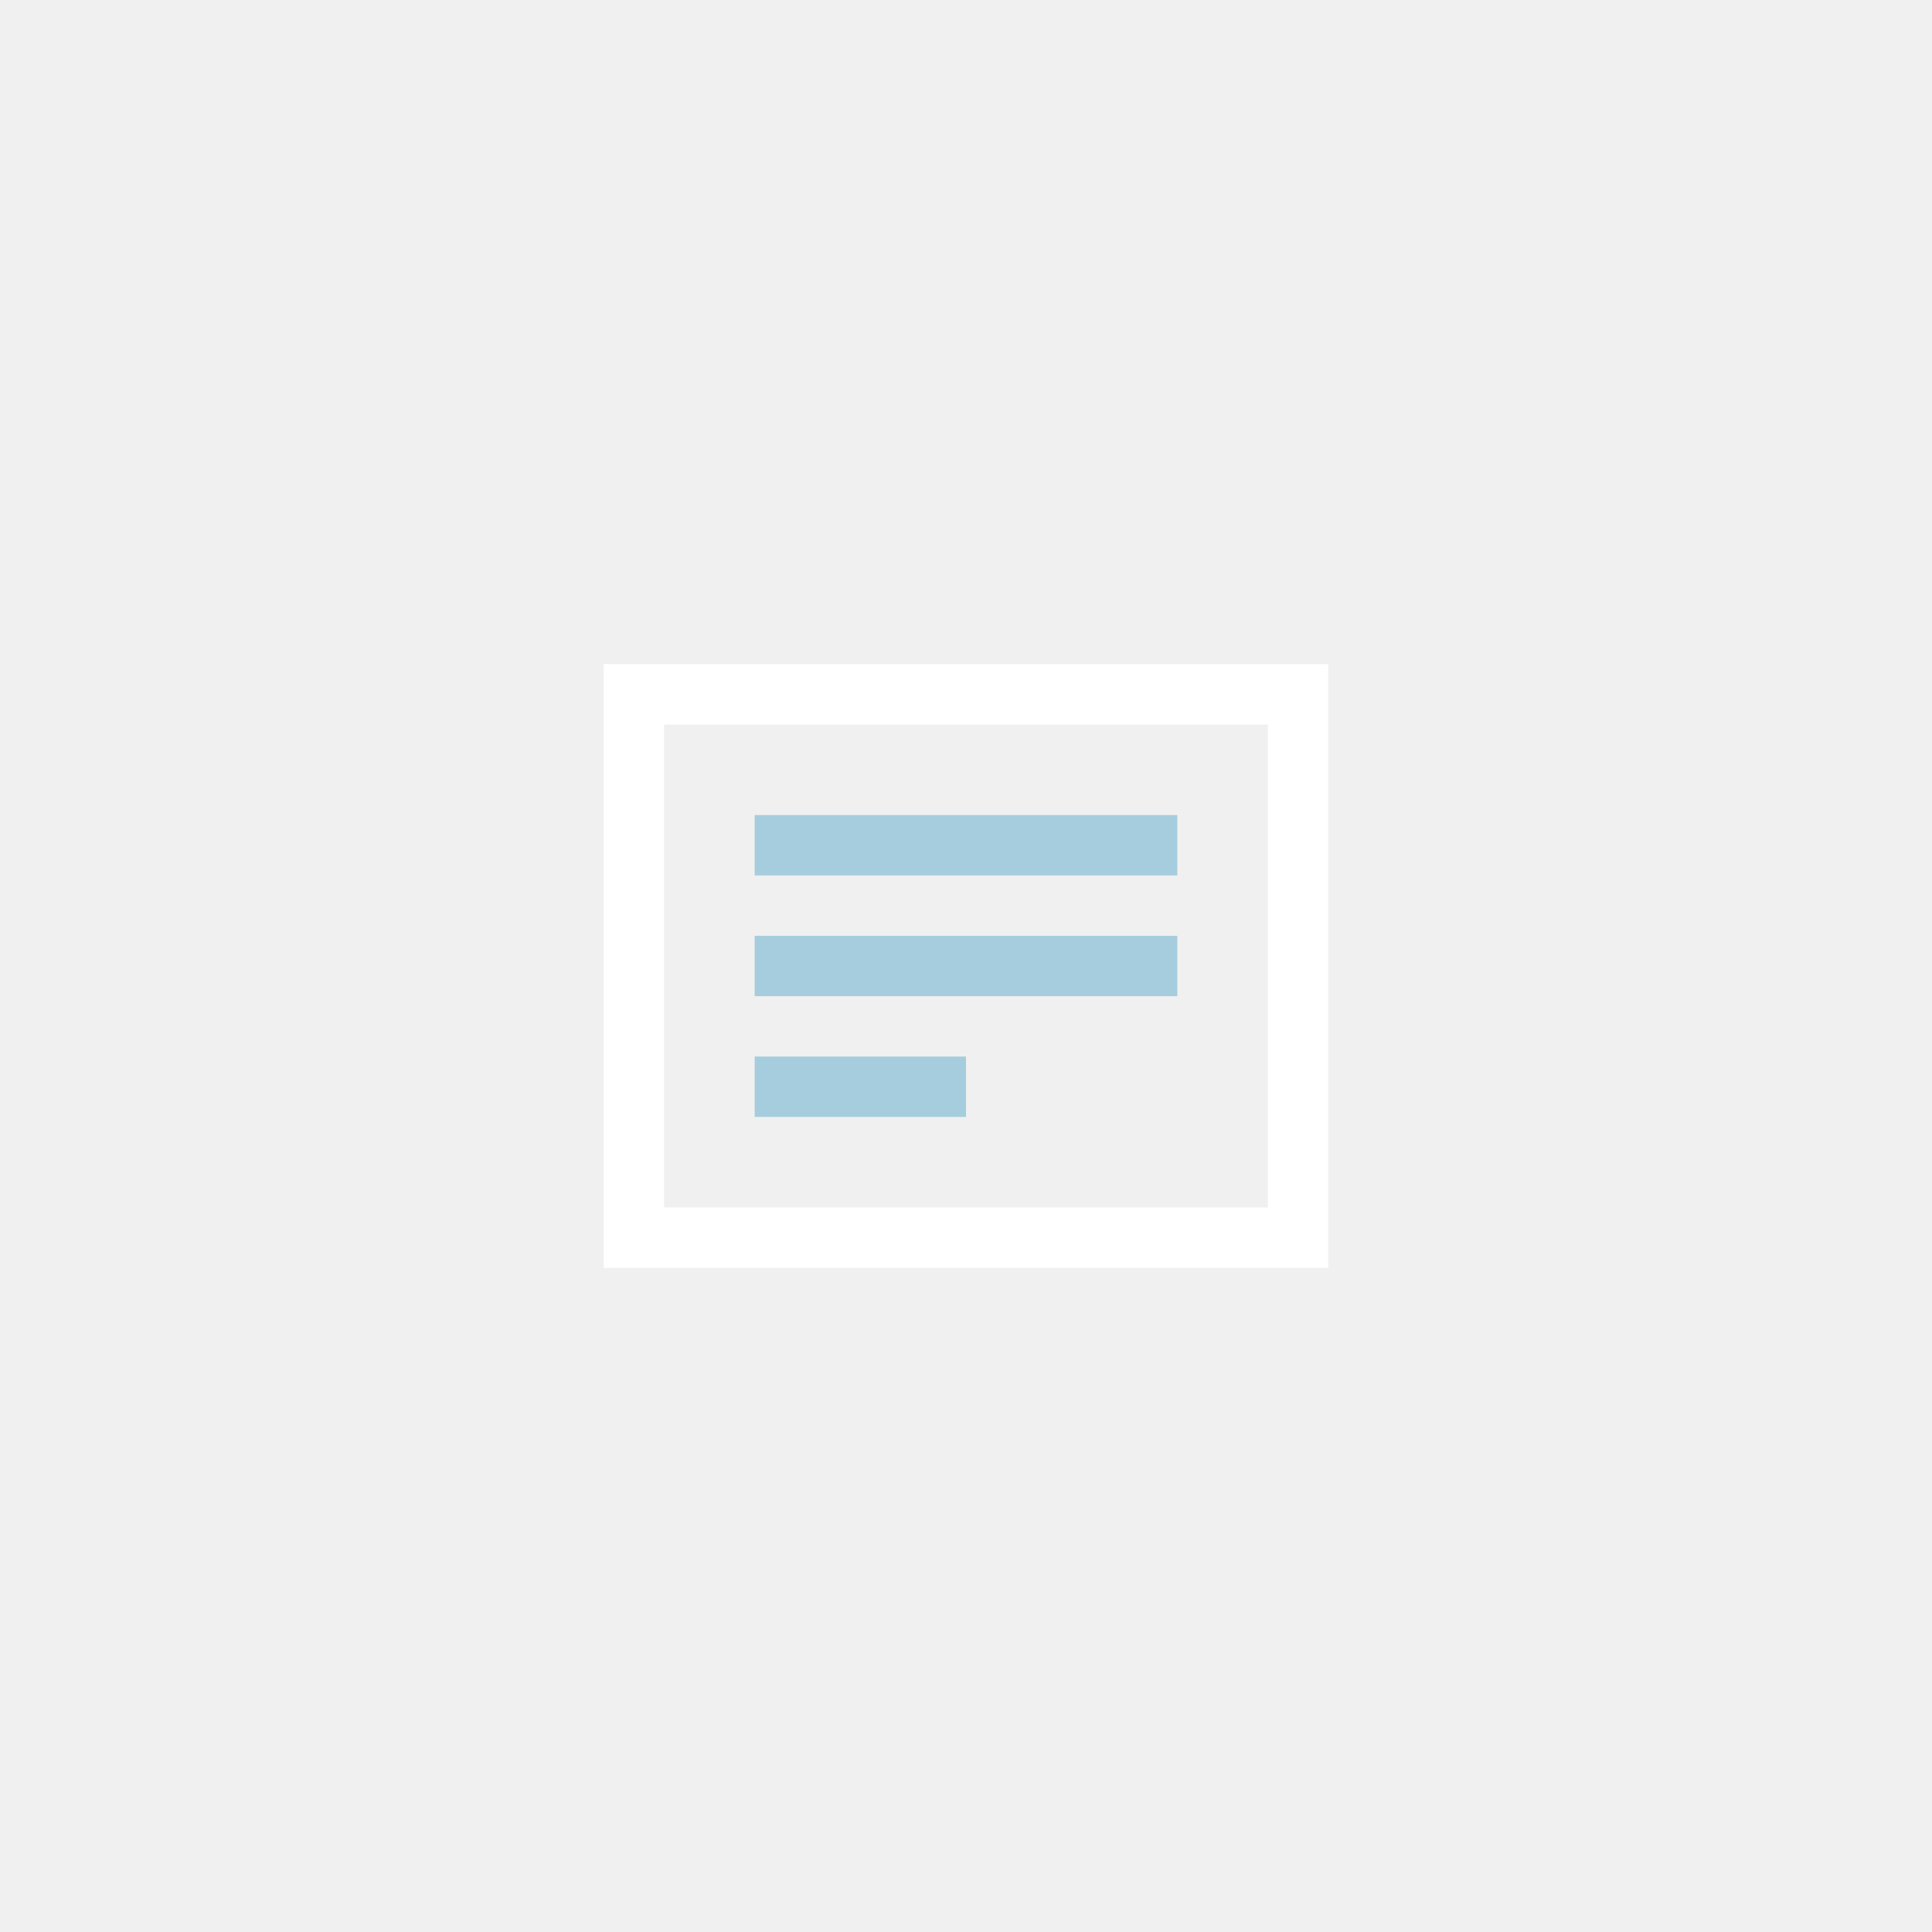
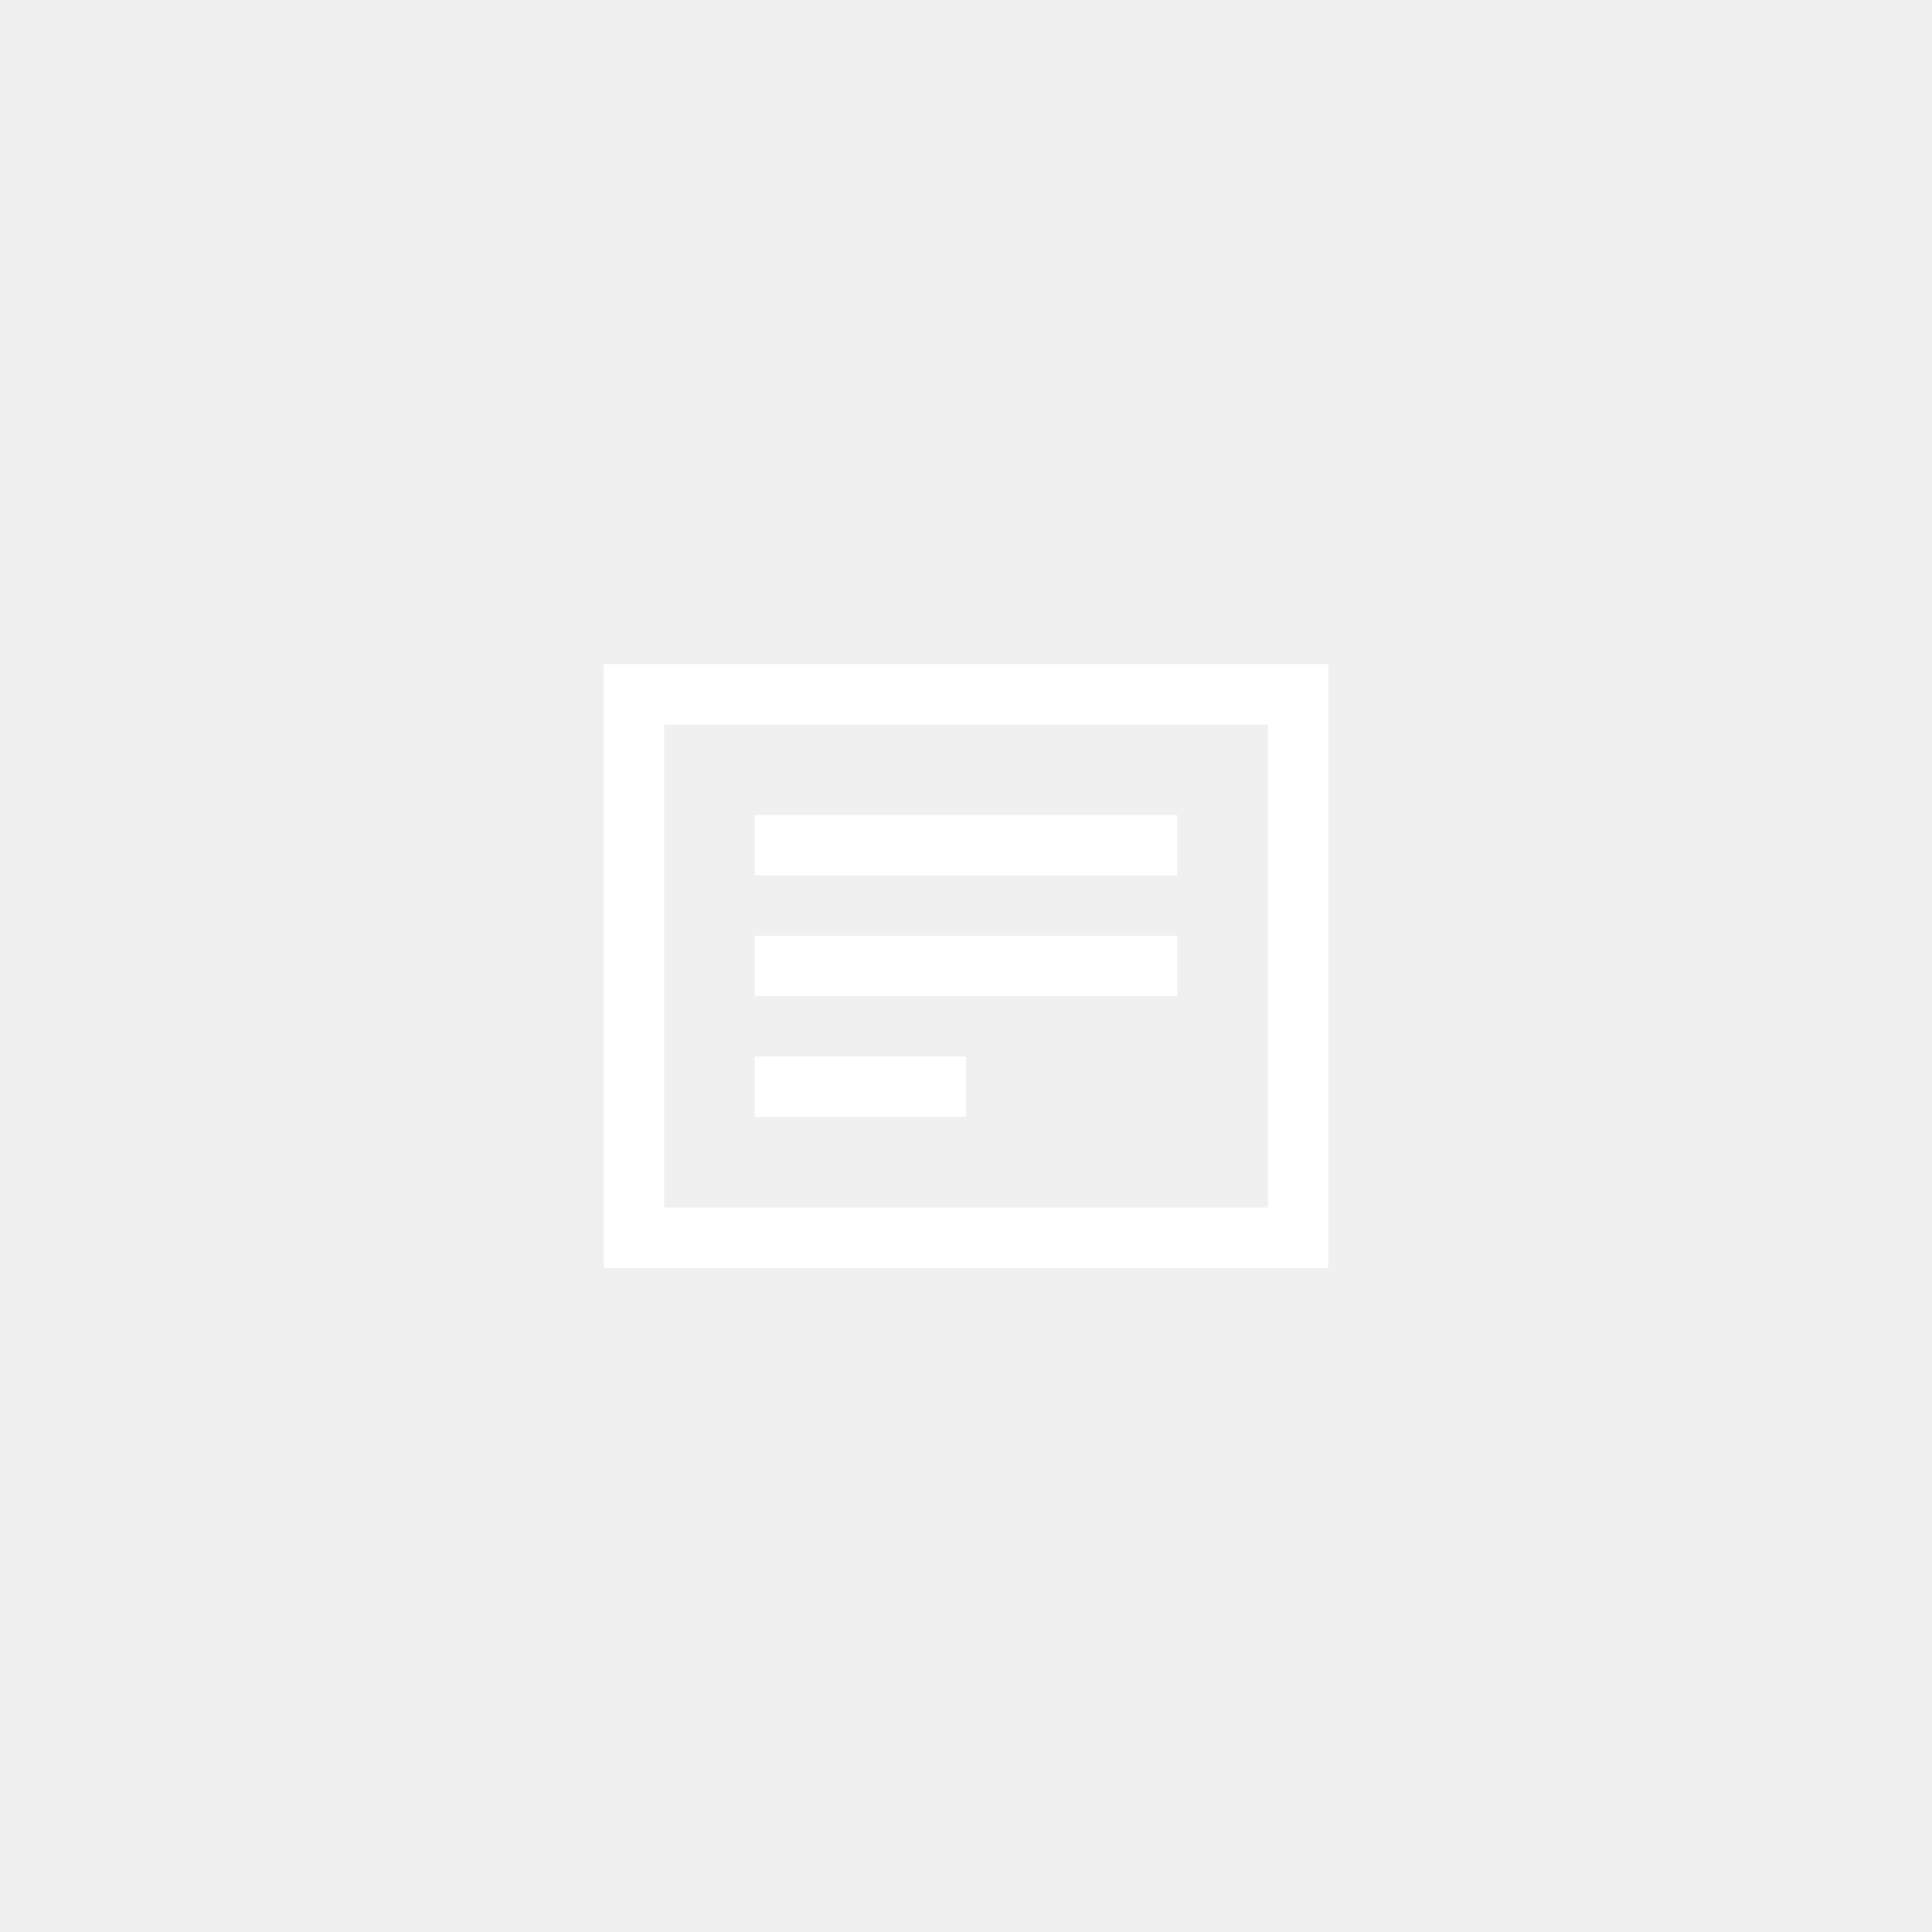
<svg xmlns="http://www.w3.org/2000/svg" width="64" height="64">
  <g stroke-width="2" fill="none" fill-rule="evenodd" stroke-linecap="square">
    <path stroke="#FFF" d="M21 23h22v18H21z" />
-     <path d="M26 28h12M26 32h12M26 36h5" stroke="#A6CDDD" />
+     <path d="M26 28h12M26 32h12M26 36h5" stroke="#FFF" />
  </g>
</svg>
